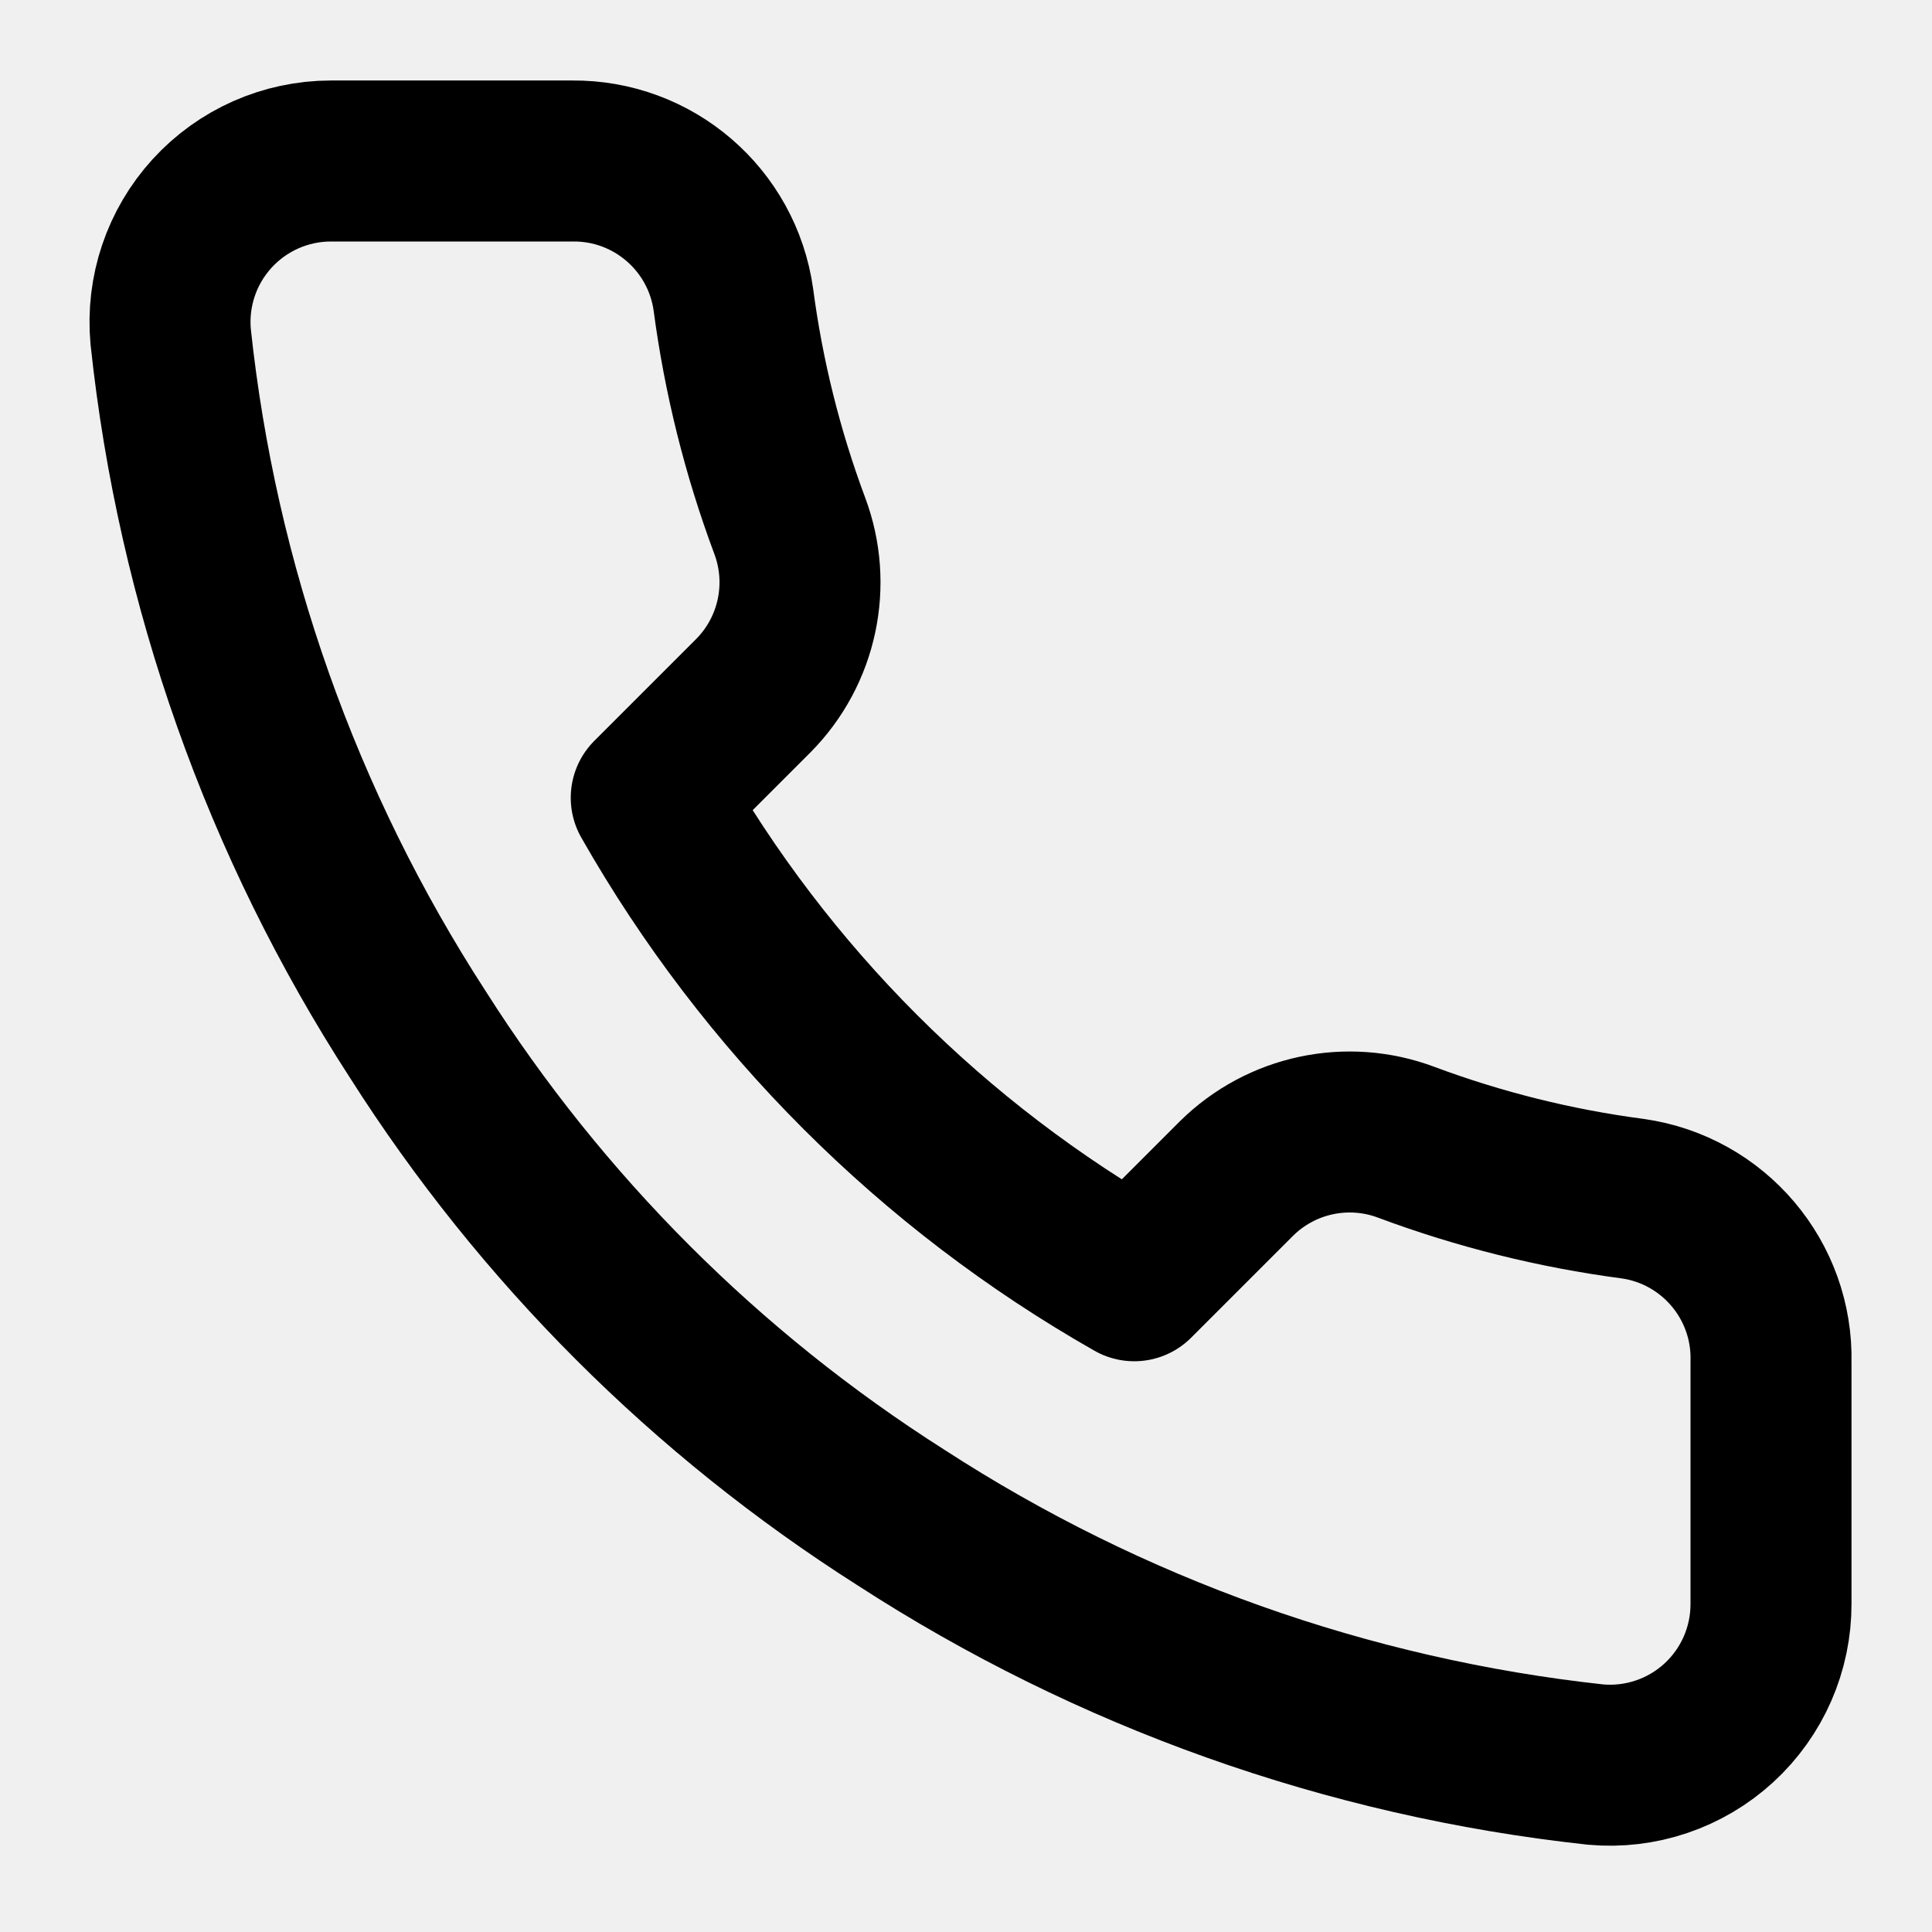
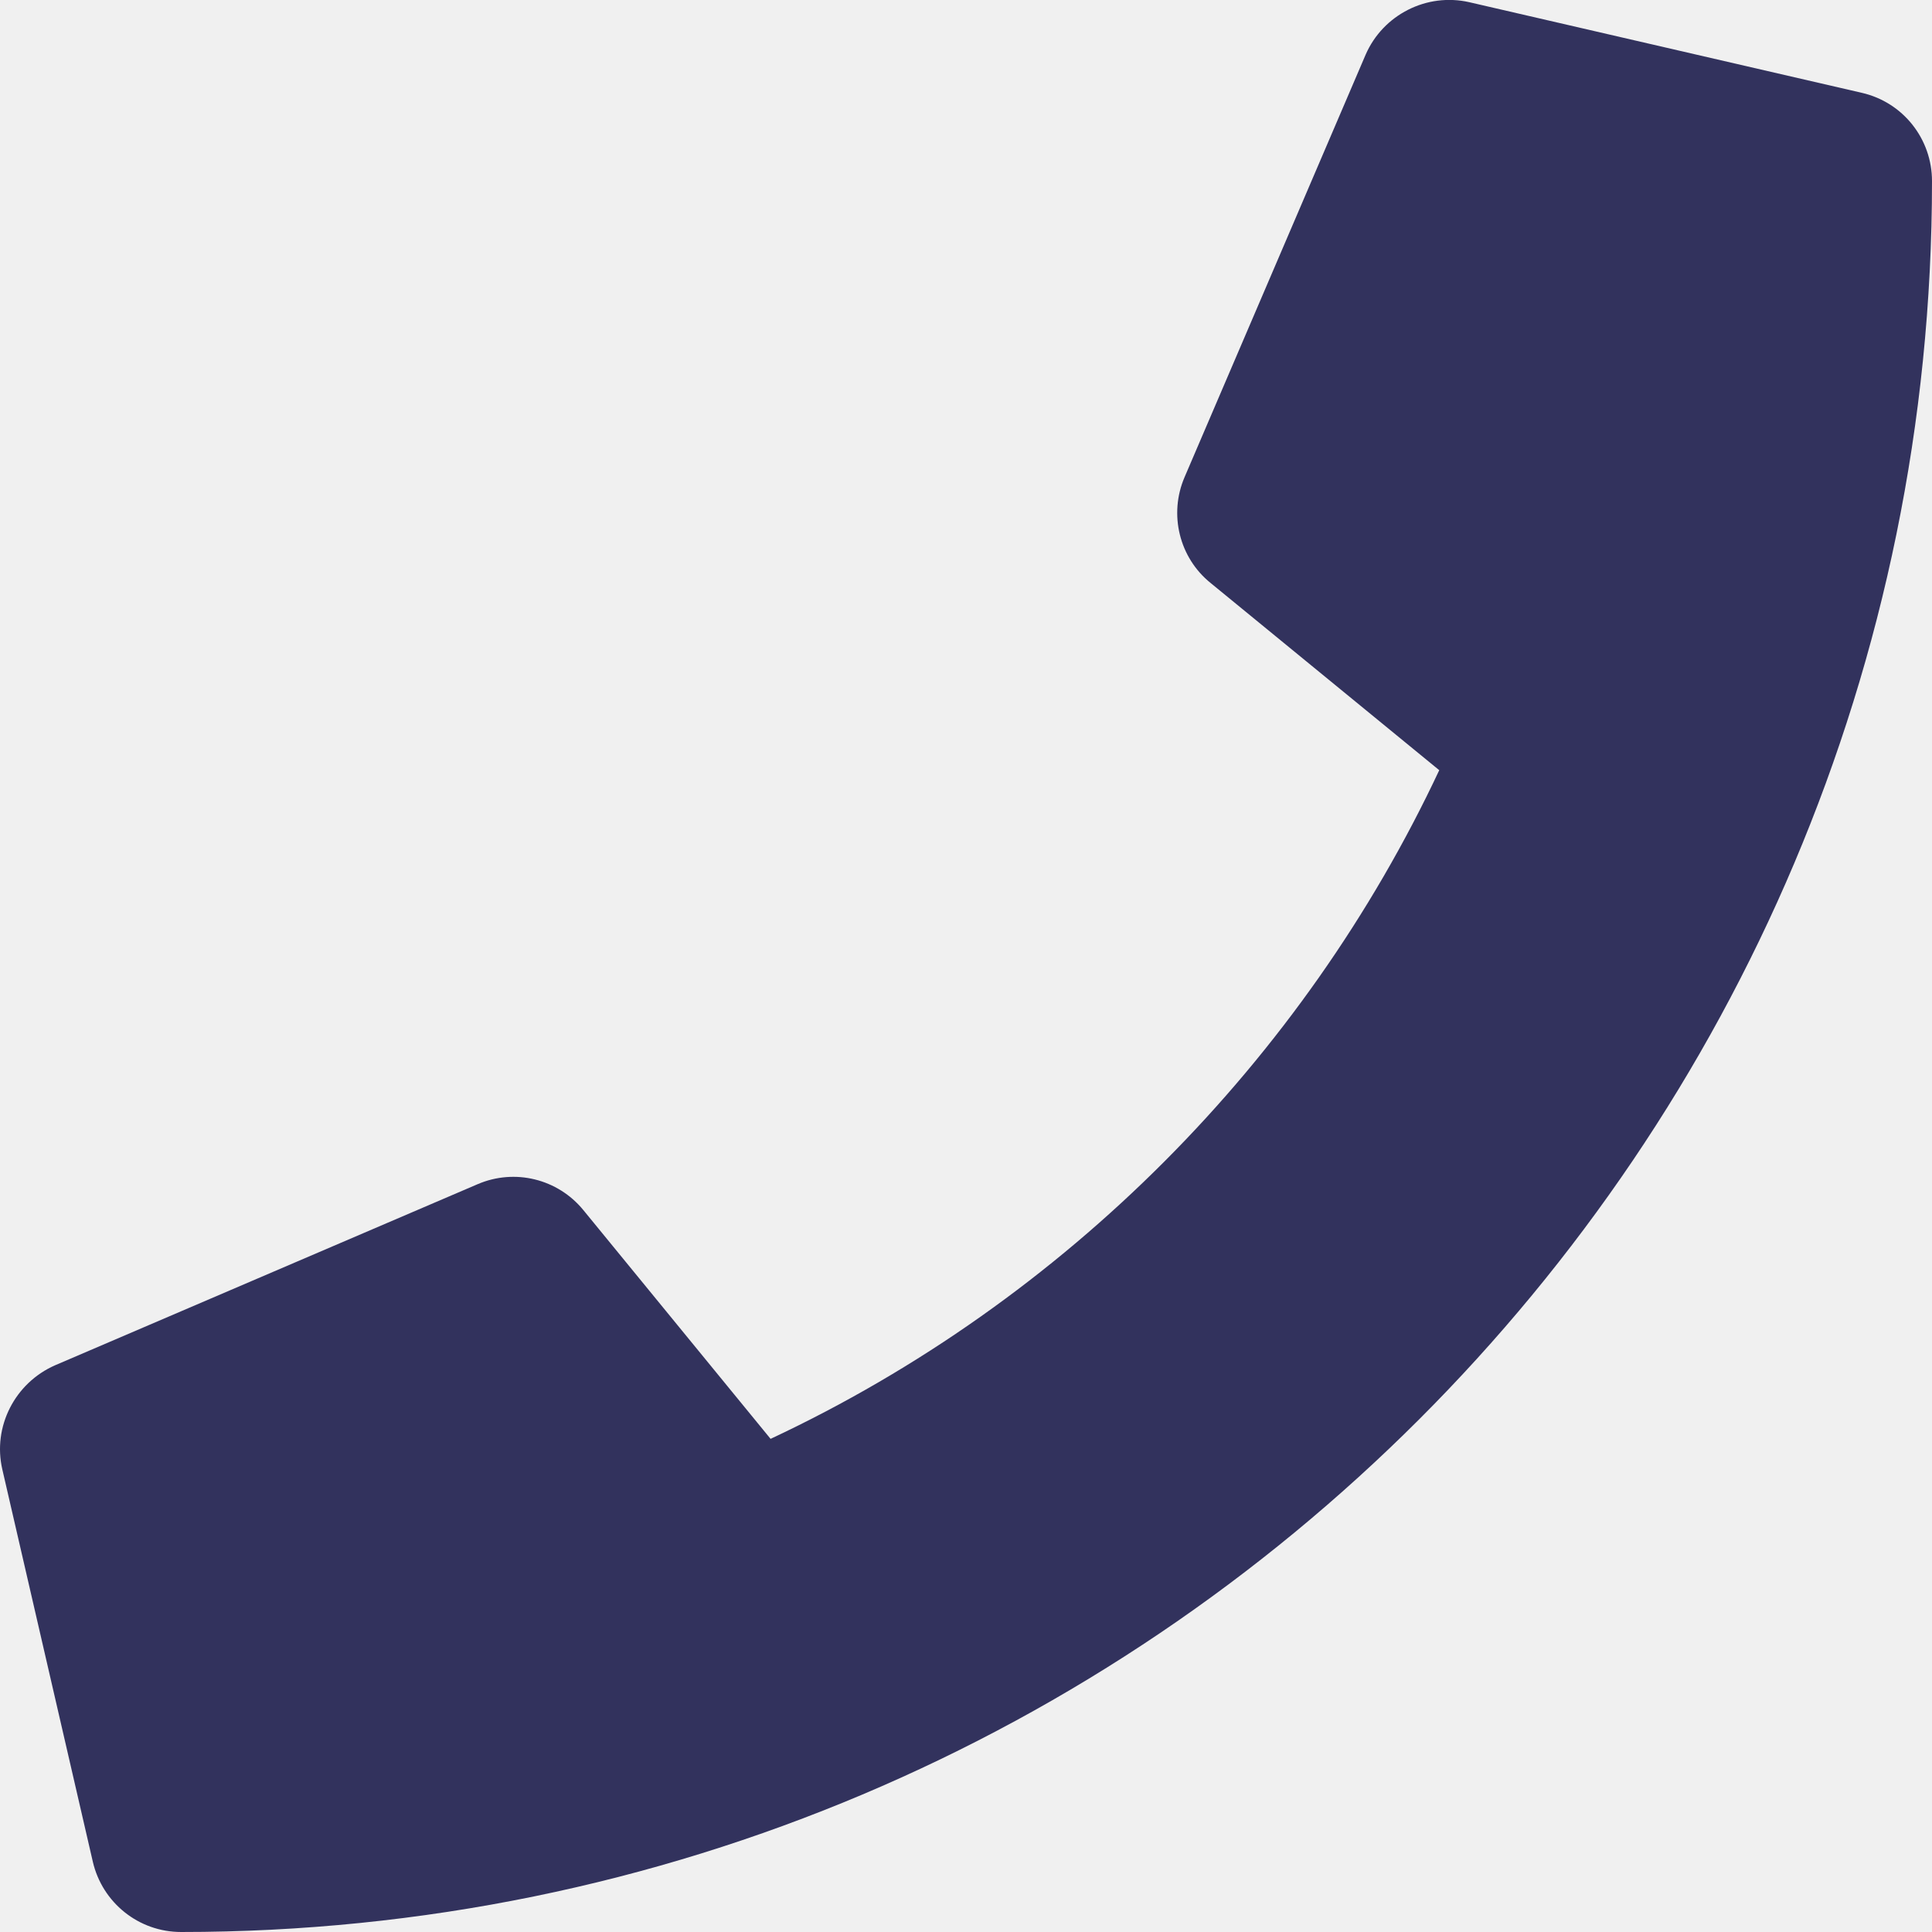
- <svg xmlns="http://www.w3.org/2000/svg" width="24" height="24" viewBox="0 0 24 24" fill="none" stroke="#000" stroke-width="2" stroke-linecap="round" stroke-linejoin="round" class="feather feather-phone">
-   <path d="M22 16.92v3a2 2 0 0 1-2.18 2 19.79 19.79 0 0 1-8.63-3.07 19.5 19.5 0 0 1-6-6 19.79 19.79 0 0 1-3.07-8.67A2 2 0 0 1 4.11 2h3a2 2 0 0 1 2 1.72 12.84 12.84 0 0 0 .7 2.81 2 2 0 0 1-.45 2.11L8.09 9.91a16 16 0 0 0 6 6l1.27-1.27a2 2 0 0 1 2.11-.45 12.84 12.84 0 0 0 2.81.7A2 2 0 0 1 22 16.92z" />
+ <svg xmlns="http://www.w3.org/2000/svg" width="20" height="20" viewBox="0 0 20 20" fill="none">
+   <g clip-path="url(#clip0_335_879)">
+     <path d="M19.274 0.961L15.211 0.023C14.77 -0.078 14.317 0.152 14.137 0.566L12.262 4.941C12.098 5.324 12.207 5.773 12.532 6.035L14.899 7.973C13.493 10.969 11.036 13.461 7.977 14.895L6.039 12.527C5.774 12.203 5.329 12.094 4.946 12.258L0.571 14.133C0.153 14.316 -0.078 14.77 0.024 15.211L0.961 19.273C1.059 19.695 1.434 20 1.875 20C11.879 20 20 11.895 20 1.875C20 1.437 19.7 1.059 19.274 0.961Z" fill="#32325D" />
+   </g>
+   <defs>
+     <clipPath id="clip0_335_879">
+       <rect width="20" height="20" fill="white" />
+     </clipPath>
+   </defs>
</svg>
